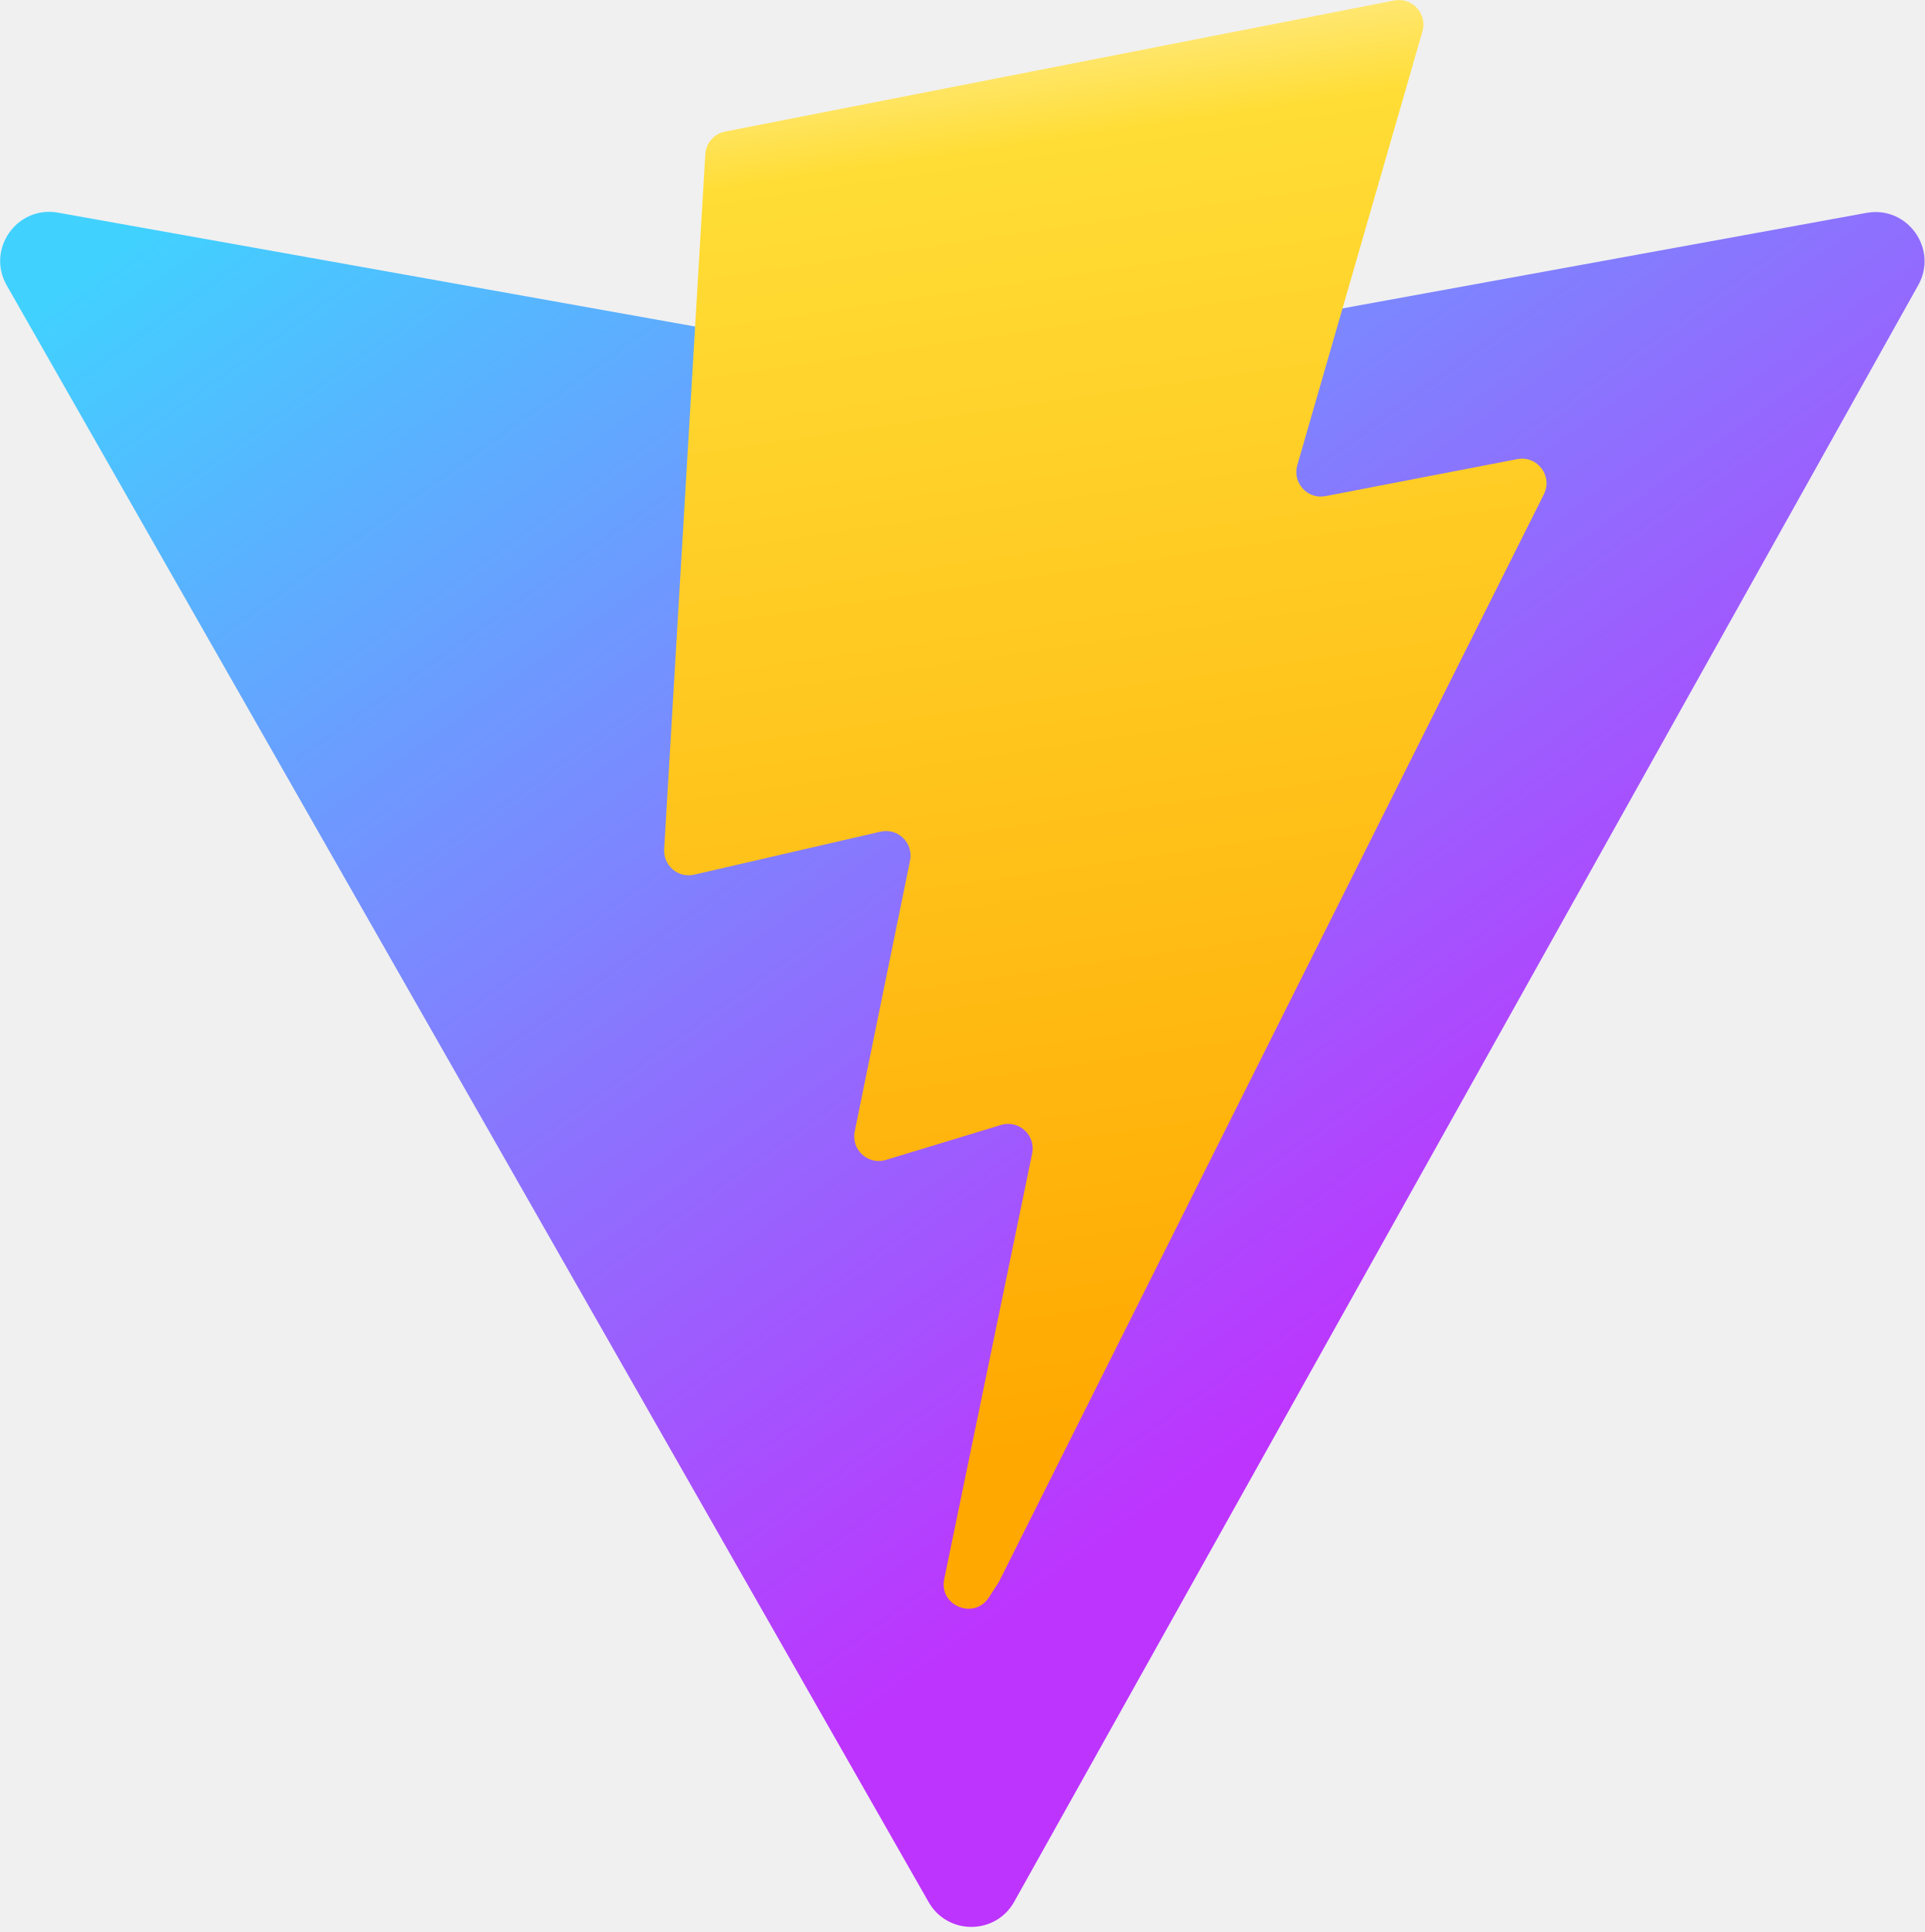
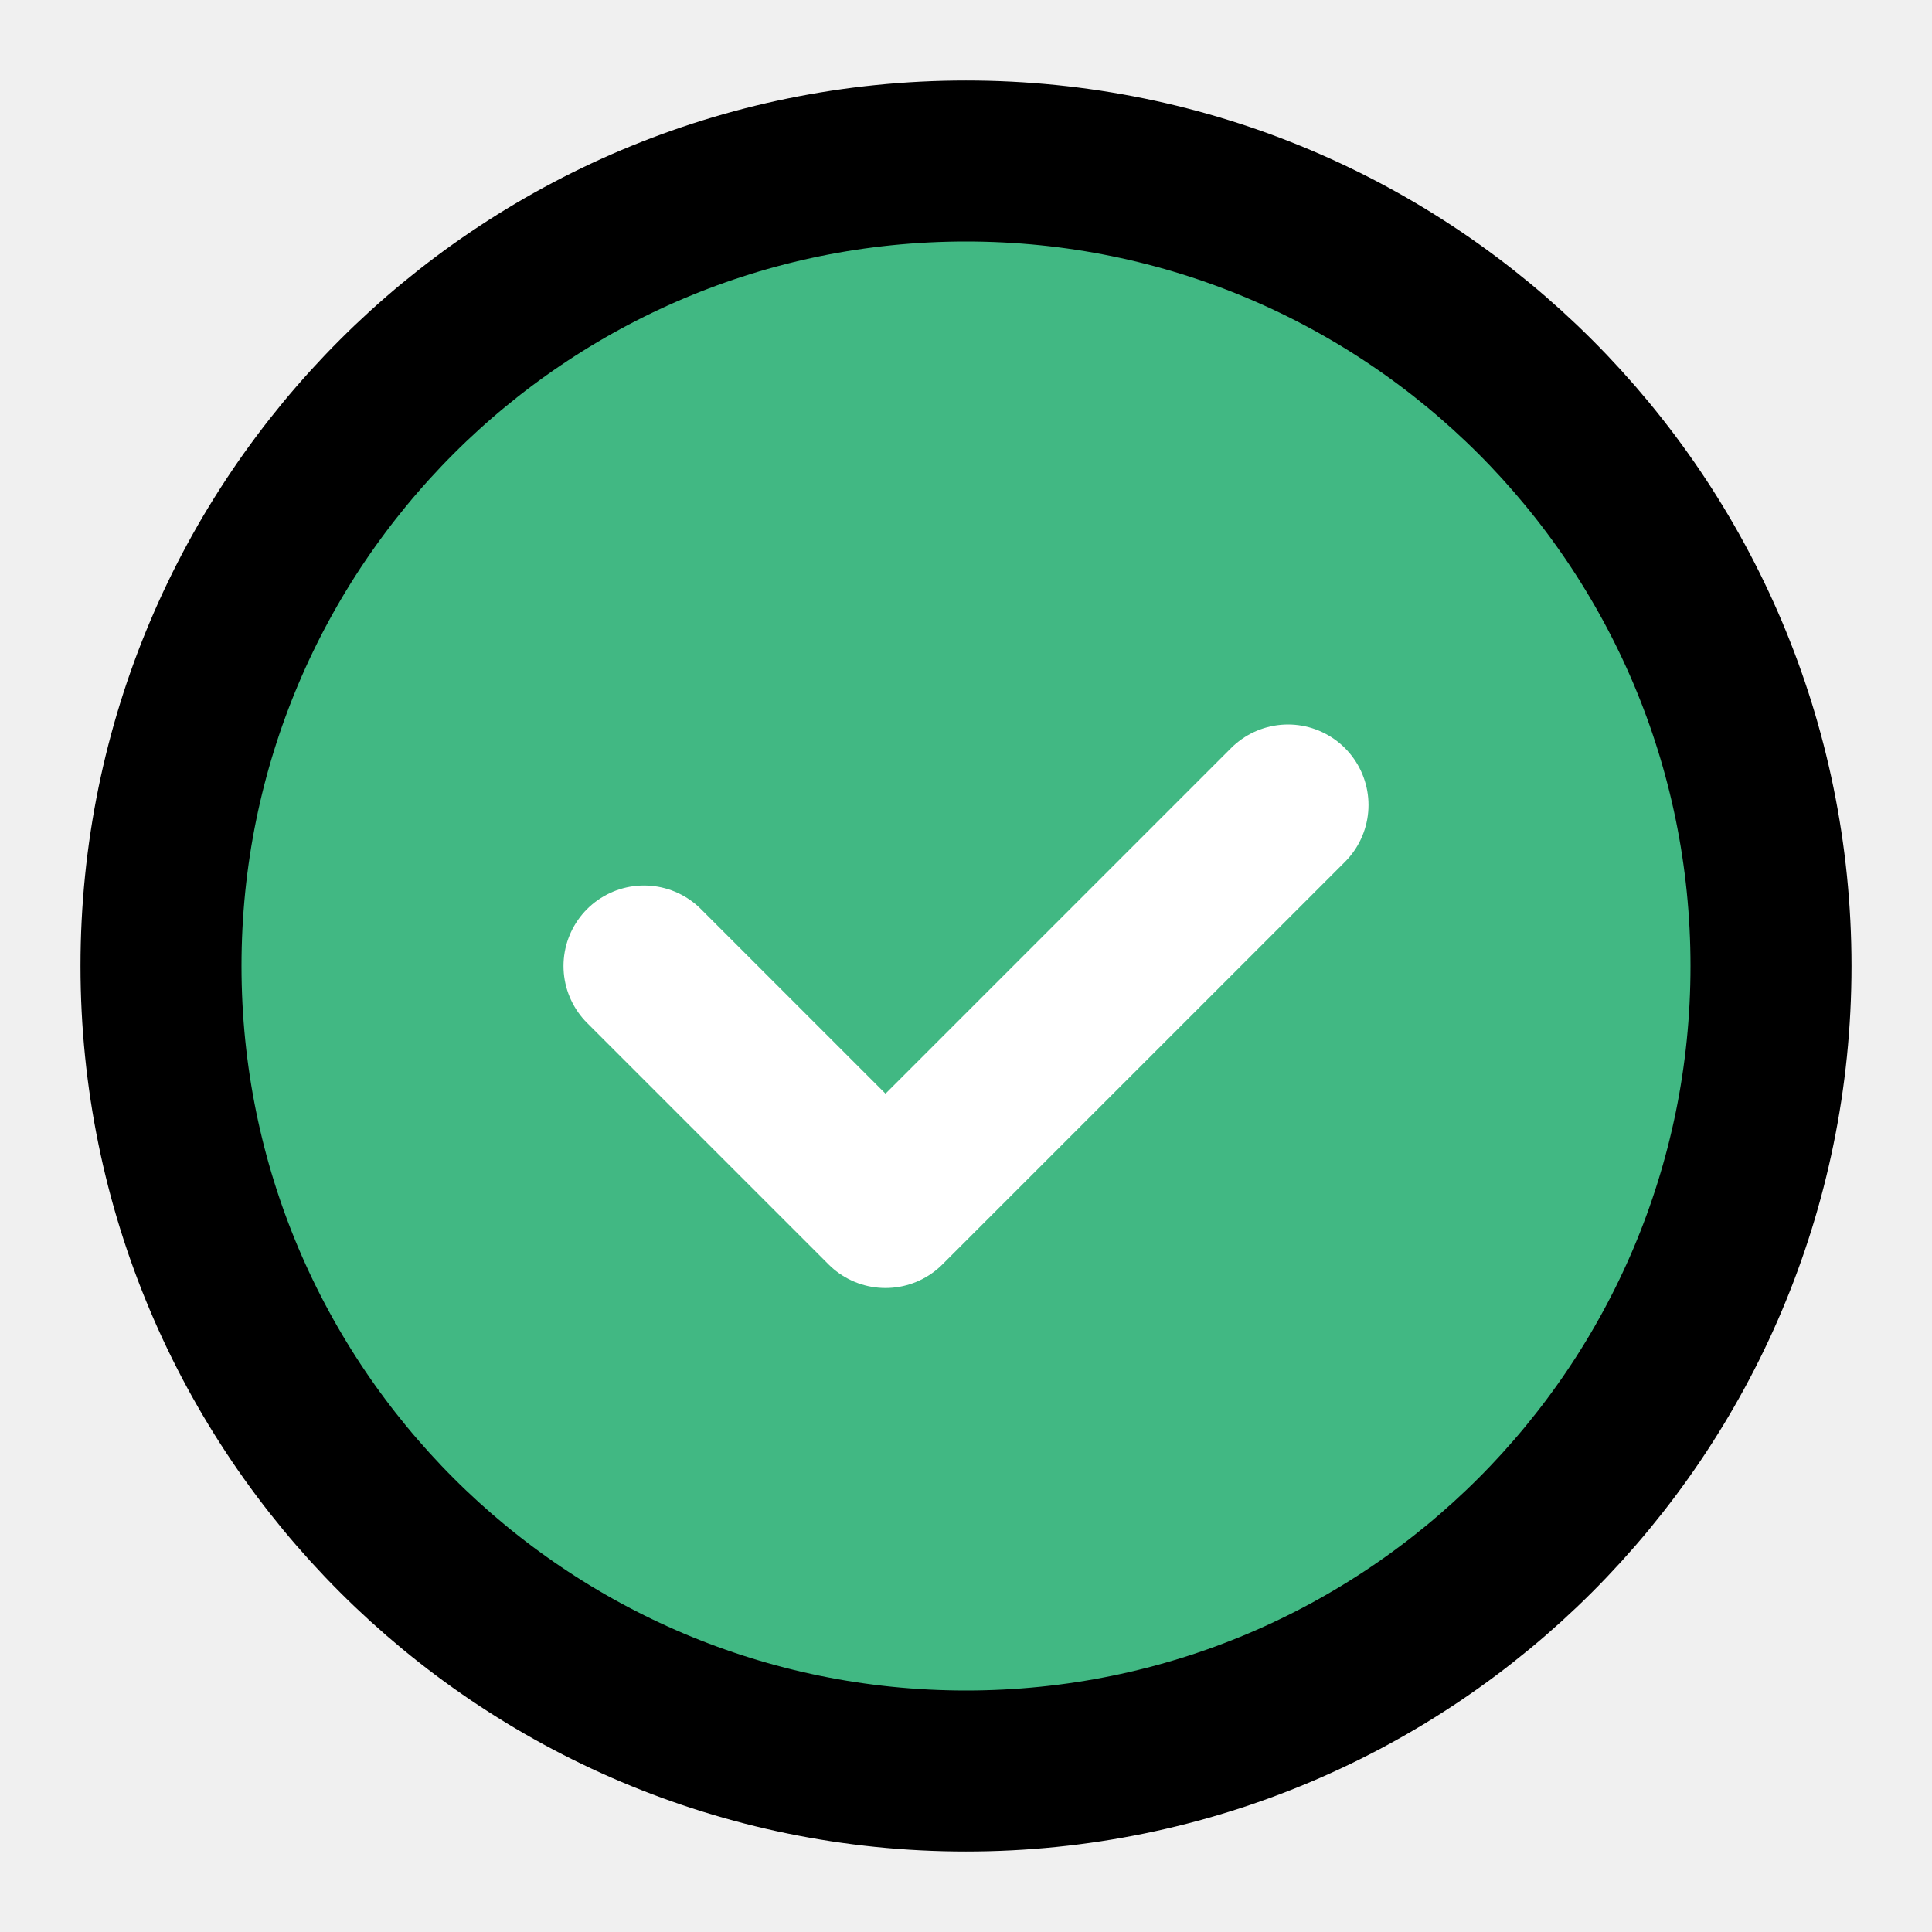
- <svg xmlns="http://www.w3.org/2000/svg" aria-hidden="true" role="img" class="iconify iconify--logos" width="31.88" height="32" preserveAspectRatio="xMidYMid meet" viewBox="0 0 256 257">
-   <defs>
-     <linearGradient id="IconifyId1813088fe1fbc01fb466" x1="-.828%" x2="57.636%" y1="7.652%" y2="78.411%">
-       <stop offset="0%" stop-color="#41D1FF" />
-       <stop offset="100%" stop-color="#BD34FE" />
-     </linearGradient>
-     <linearGradient id="IconifyId1813088fe1fbc01fb467" x1="43.376%" x2="50.316%" y1="2.242%" y2="89.03%">
-       <stop offset="0%" stop-color="#FFEA83" />
-       <stop offset="8.333%" stop-color="#FFDD35" />
-       <stop offset="100%" stop-color="#FFA800" />
-     </linearGradient>
-   </defs>
-   <path fill="url(#IconifyId1813088fe1fbc01fb466)" d="M255.153 37.938L134.897 252.976c-2.483 4.44-8.862 4.466-11.382.048L.875 37.958c-2.746-4.814 1.371-10.646 6.827-9.67l120.385 21.517a6.537 6.537 0 0 0 2.322-.004l117.867-21.483c5.438-.991 9.574 4.796 6.877 9.62Z" />
-   <path fill="url(#IconifyId1813088fe1fbc01fb467)" d="M185.432.063L96.44 17.501a3.268 3.268 0 0 0-2.634 3.014l-5.474 92.456a3.268 3.268 0 0 0 3.997 3.378l24.777-5.718c2.318-.535 4.413 1.507 3.936 3.838l-7.361 36.047c-.495 2.426 1.782 4.5 4.151 3.78l15.304-4.649c2.372-.72 4.652 1.36 4.15 3.788l-11.698 56.621c-.732 3.542 3.979 5.473 5.943 2.437l1.313-2.028l72.516-144.72c1.215-2.423-.88-5.186-3.54-4.672l-25.505 4.922c-2.396.462-4.435-1.77-3.759-4.114l16.646-57.705c.677-2.35-1.37-4.583-3.769-4.113Z" />
+ <svg xmlns="http://www.w3.org/2000/svg" viewBox="0 0 24 24" fill="none" stroke="currentColor" stroke-width="2" stroke-linecap="round" stroke-linejoin="round">
+   <circle cx="12" cy="12" r="10" fill="#41B883" />
+   <path d="M8 12l3 3 5-5" stroke="white" stroke-width="2" />
</svg>
